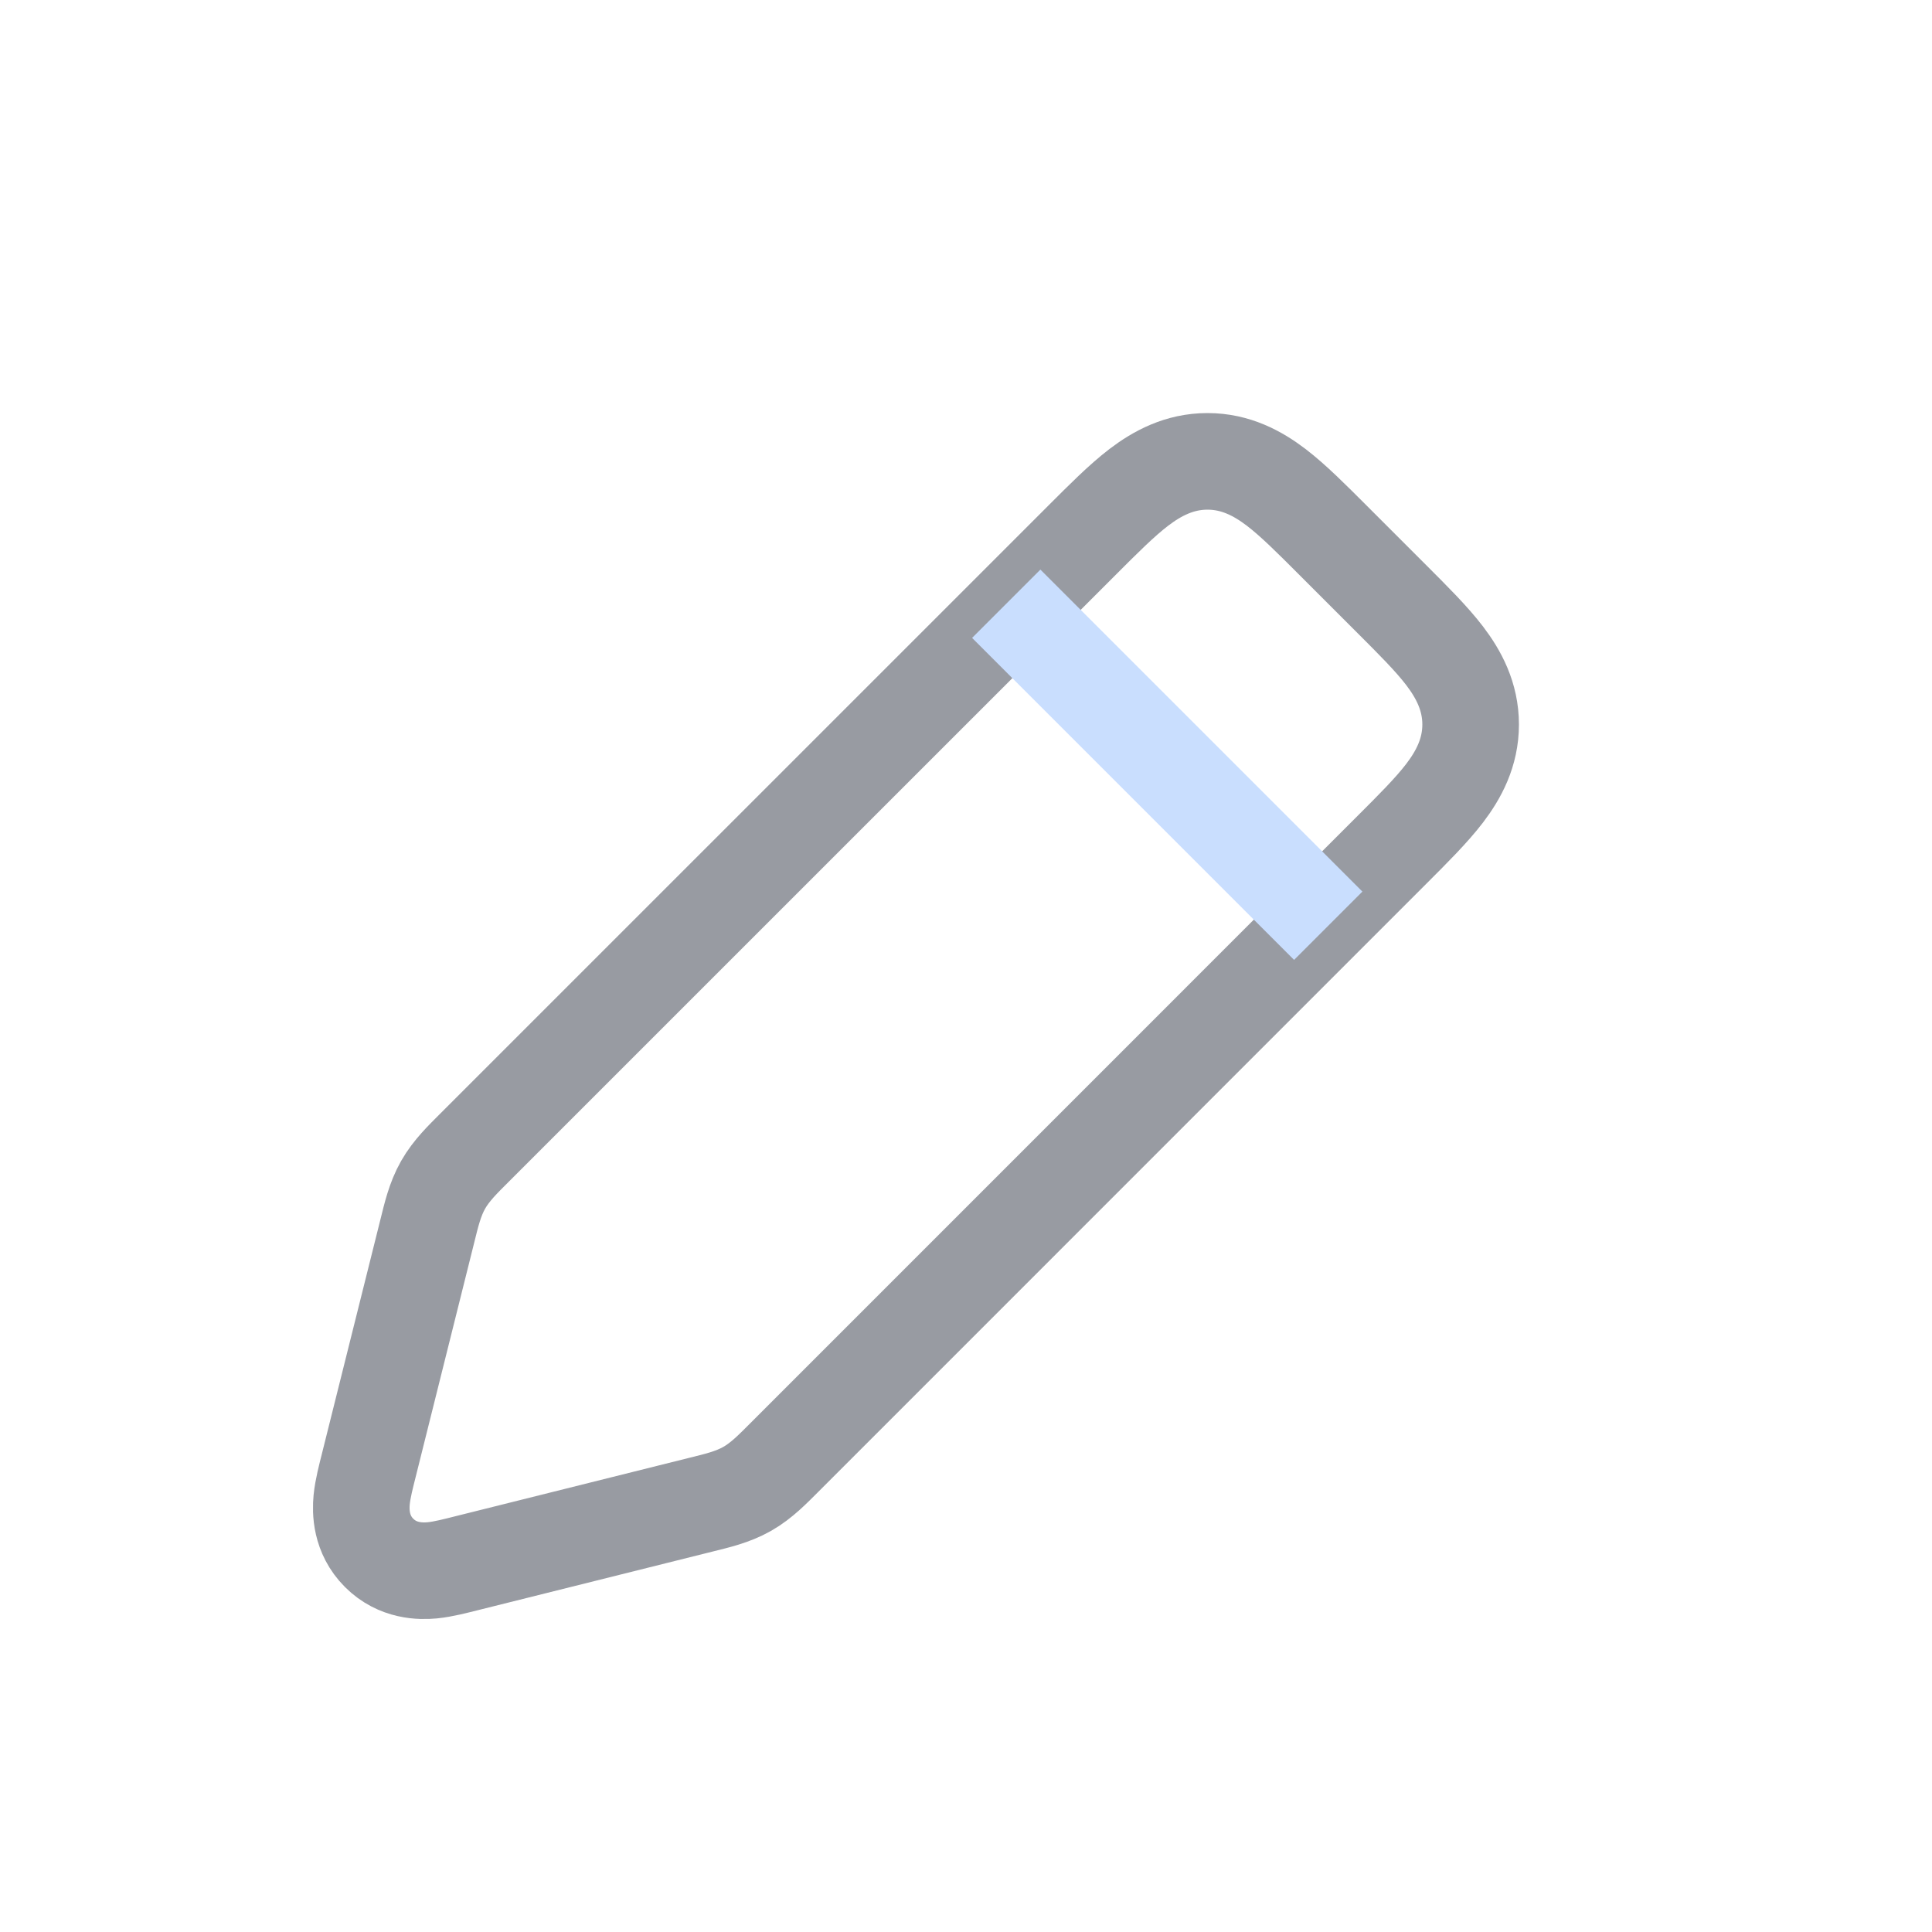
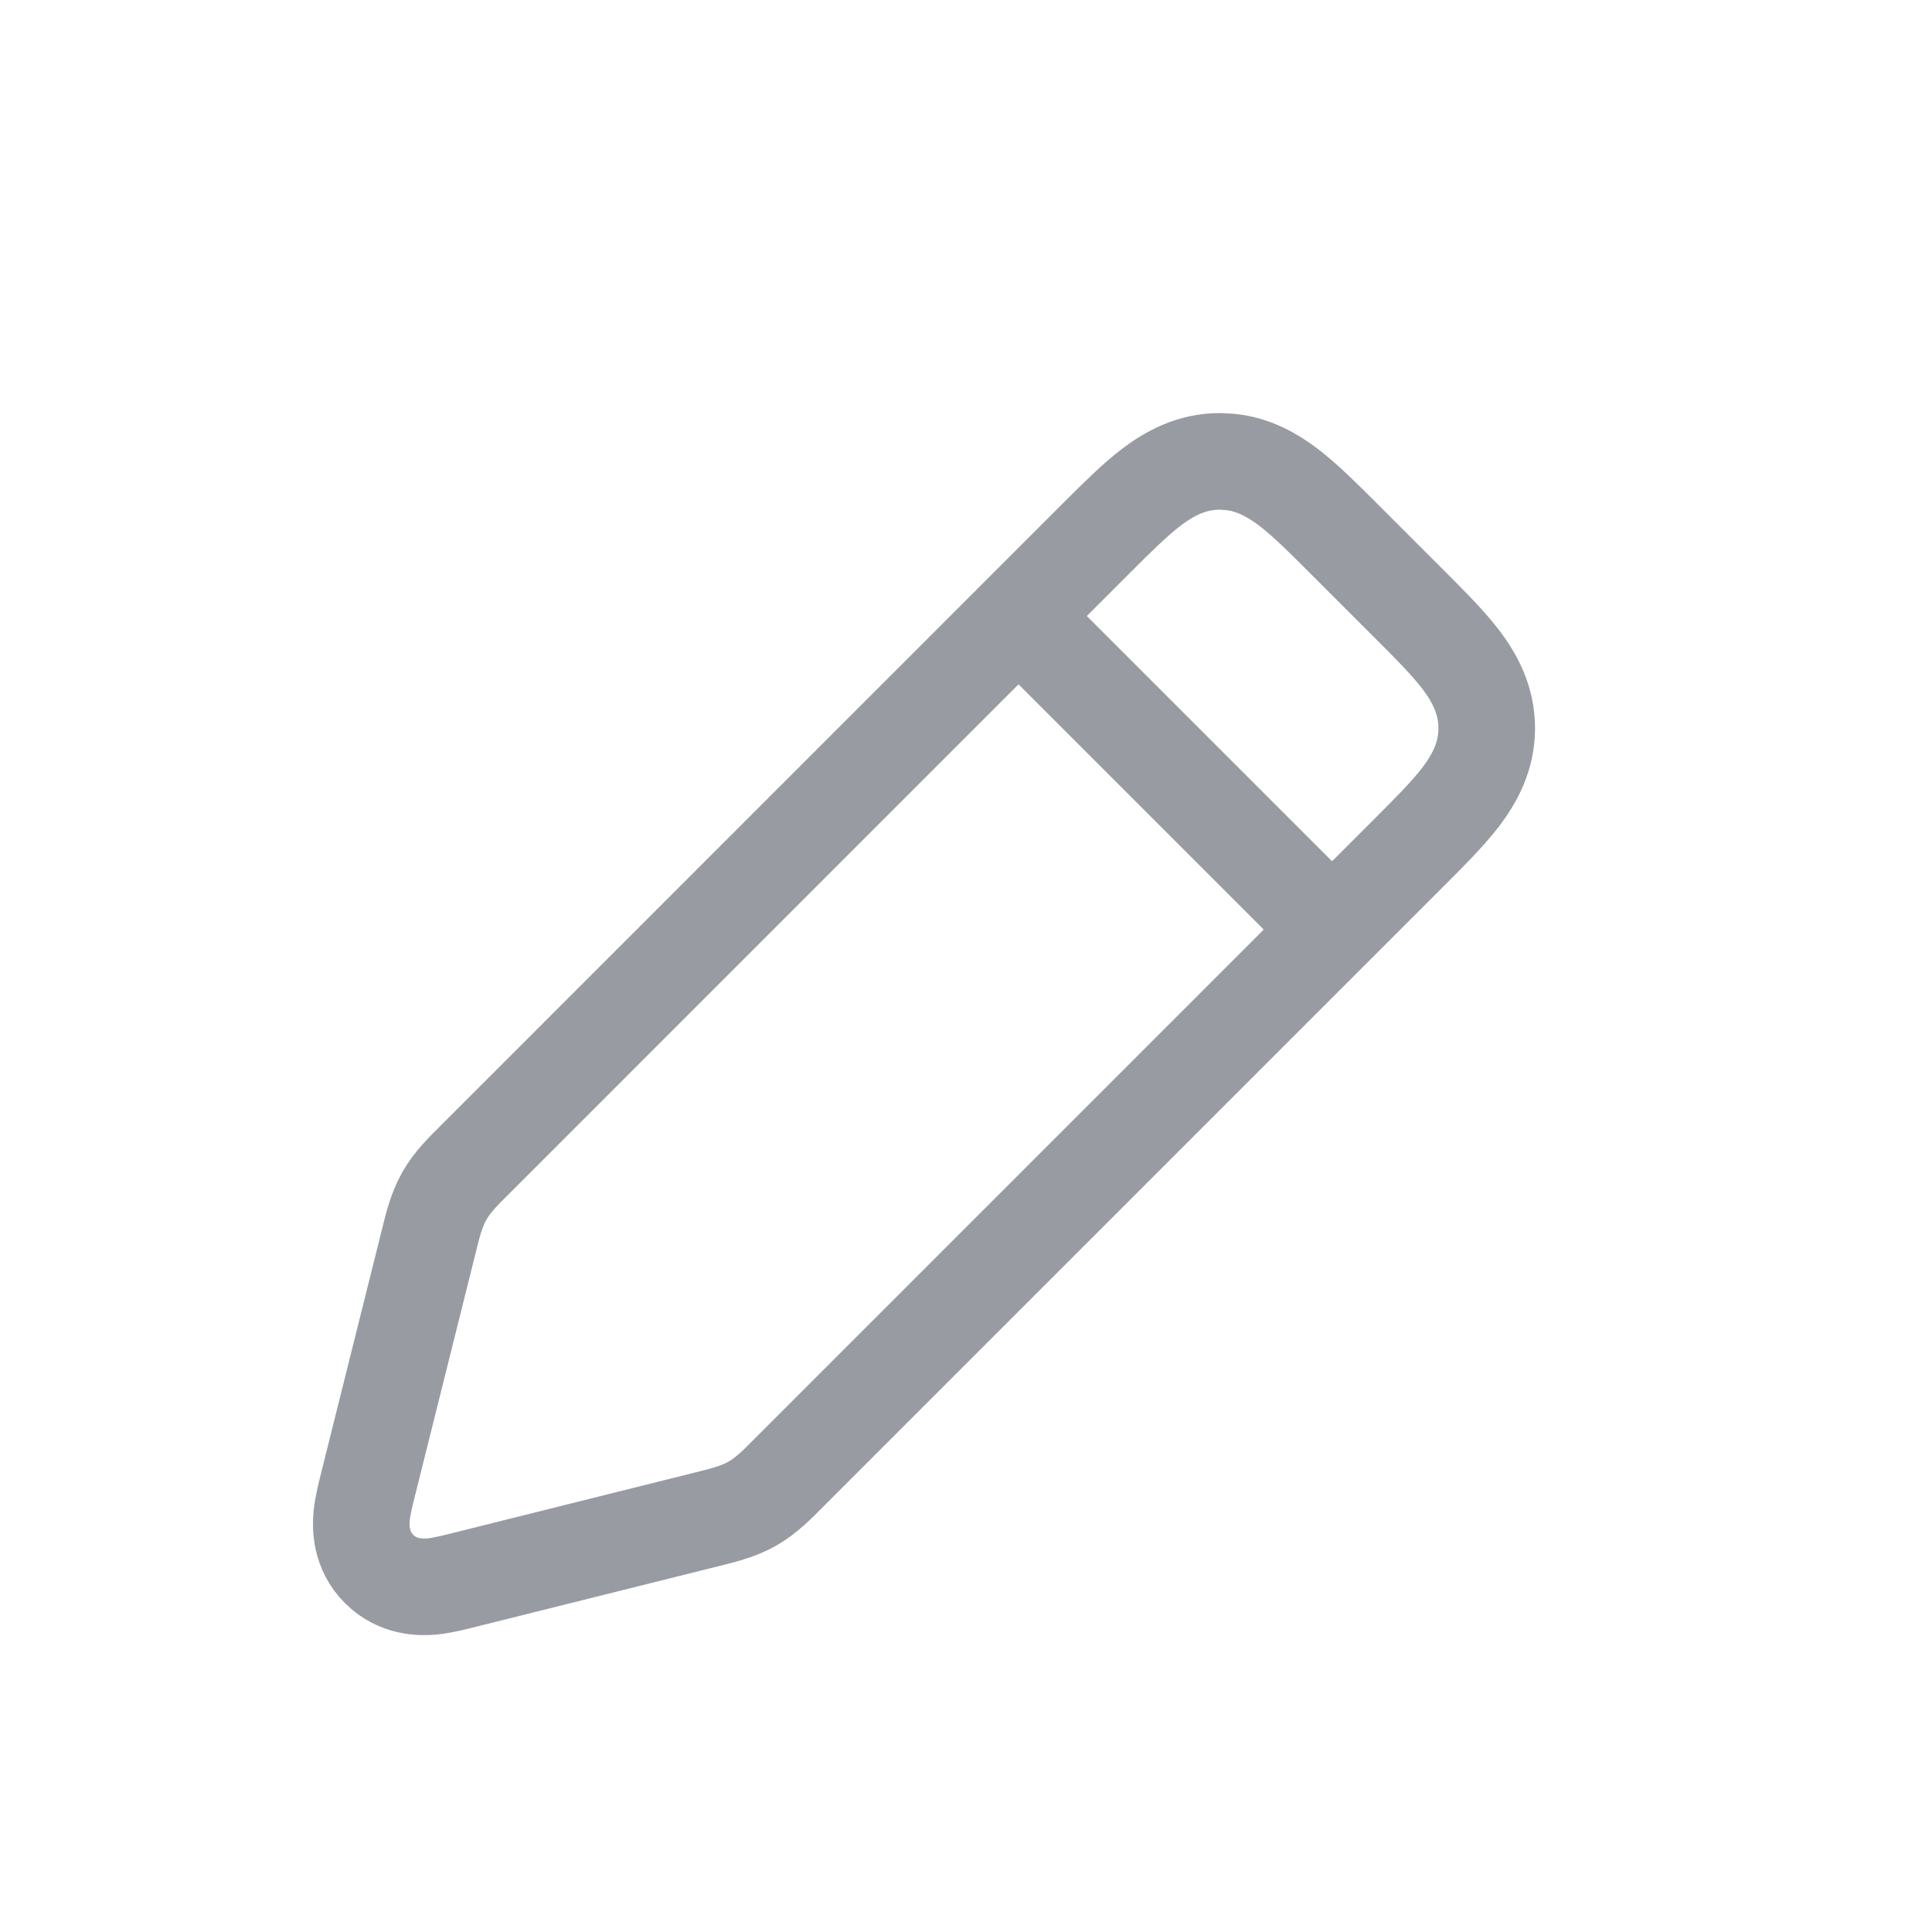
<svg xmlns="http://www.w3.org/2000/svg" width="30" height="30" viewBox="0 0 30 30" fill="none">
-   <path d="M18.75 7.164C19.187 7.164 19.532 7.351 19.817 7.568C20.085 7.773 20.376 8.066 20.694 8.384L21.616 9.306C21.934 9.624 22.227 9.915 22.432 10.183C22.649 10.468 22.836 10.813 22.836 11.25C22.836 11.687 22.649 12.032 22.432 12.317C22.227 12.585 21.934 12.876 21.616 13.194L12.172 22.639C12.005 22.805 11.828 22.991 11.601 23.12C11.373 23.249 11.123 23.305 10.895 23.362L7.24 24.275C7.084 24.314 6.884 24.367 6.713 24.384C6.532 24.401 6.176 24.402 5.887 24.113C5.598 23.824 5.599 23.468 5.616 23.287C5.633 23.116 5.686 22.916 5.725 22.76L6.638 19.105C6.695 18.877 6.751 18.627 6.88 18.399C7.009 18.172 7.195 17.995 7.361 17.828L16.806 8.384C17.124 8.066 17.415 7.773 17.683 7.568C17.968 7.351 18.313 7.164 18.75 7.164Z" stroke="#989BA2" stroke-width="1.5" />
-   <path d="M15.625 9.375L20.625 14.375" stroke="#C9DEFE" stroke-width="1.5" />
+   <path d="M15.625 9.375L20.625 14.375" stroke="#989BA2" stroke-width="1.5" />
+   <path d="M19.102 7.173C19.465 7.211 19.76 7.378 20.01 7.568C20.277 7.773 20.569 8.066 20.887 8.384L21.866 9.363C22.184 9.681 22.477 9.972 22.682 10.24C22.899 10.525 23.086 10.871 23.086 11.308C23.086 11.745 22.899 12.09 22.682 12.375C22.477 12.643 22.184 12.934 21.866 13.252L12.249 22.869C12.083 23.036 11.905 23.222 11.678 23.351C11.45 23.479 11.2 23.536 10.972 23.593L7.24 24.525C7.084 24.564 6.884 24.617 6.713 24.634C6.532 24.651 6.176 24.652 5.887 24.363C5.598 24.074 5.599 23.718 5.616 23.537C5.633 23.366 5.686 23.166 5.725 23.01L6.657 19.278C6.714 19.05 6.771 18.799 6.899 18.572C7.028 18.345 7.214 18.168 7.381 18.001L17.025 8.356L17.027 8.354C17.334 8.047 17.616 7.766 17.875 7.568C18.16 7.351 18.505 7.164 18.942 7.164L19.102 7.173Z" stroke="#989BA2" stroke-width="1.5" />
</svg>
